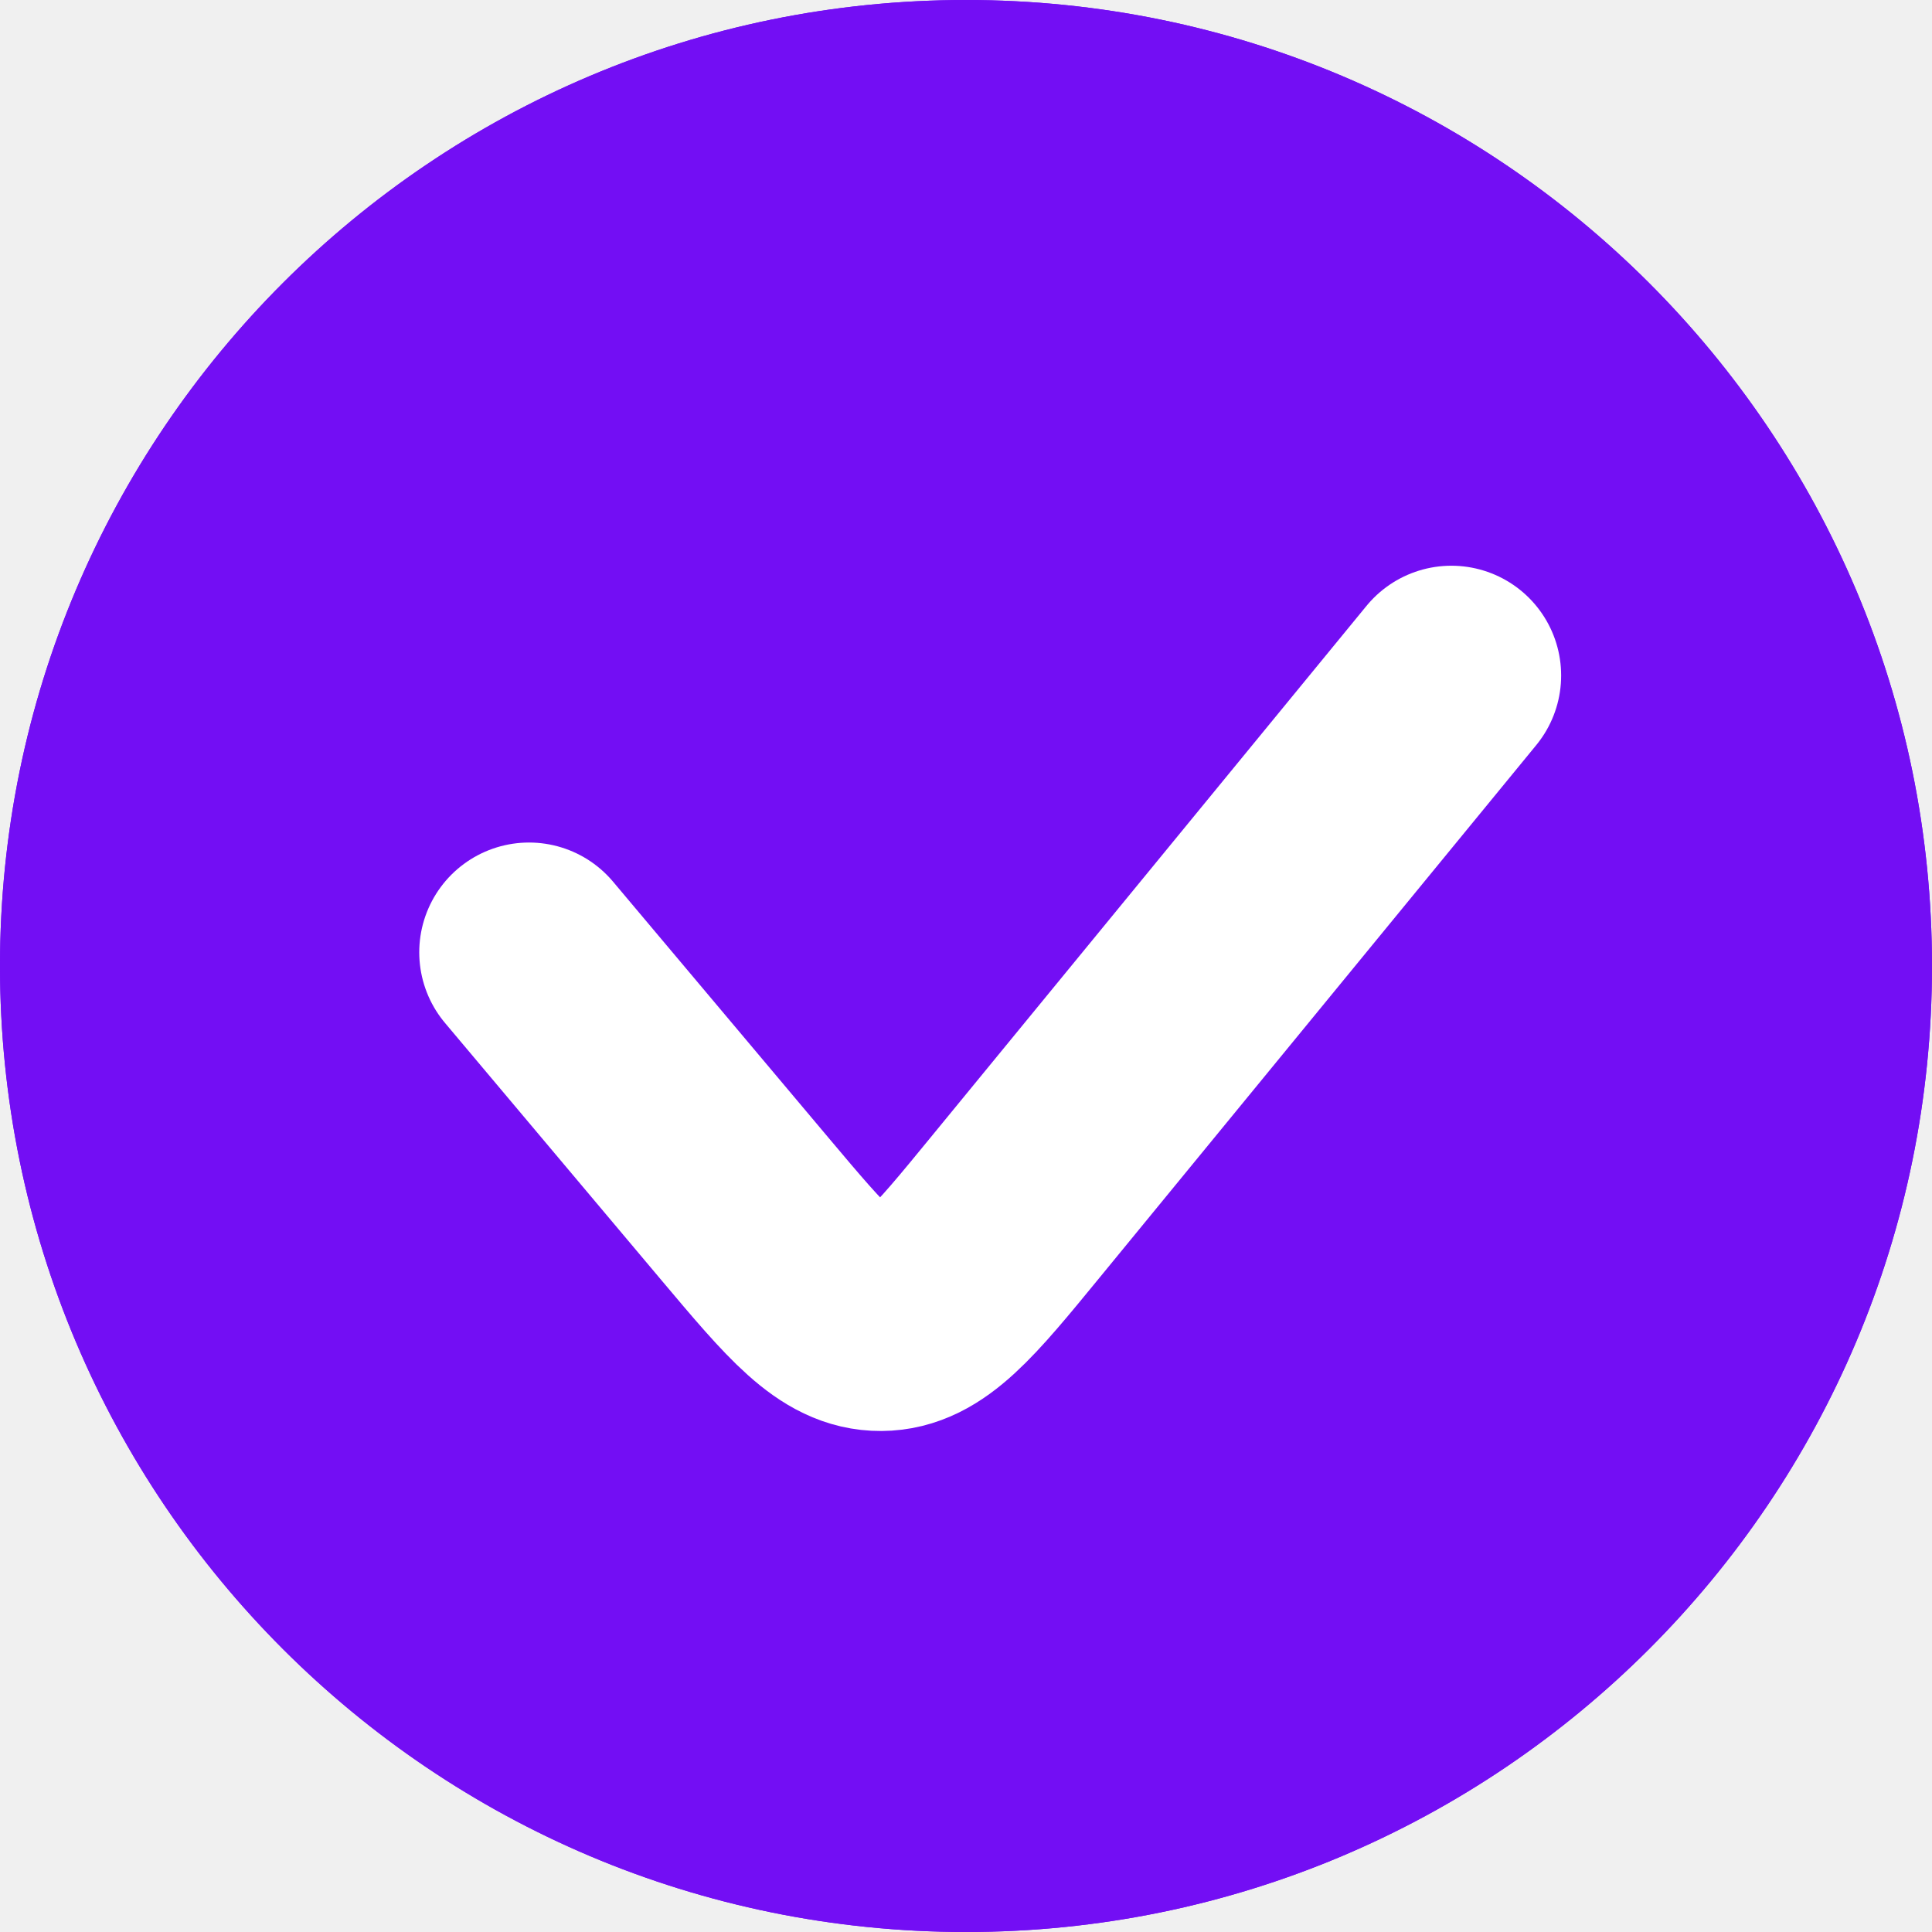
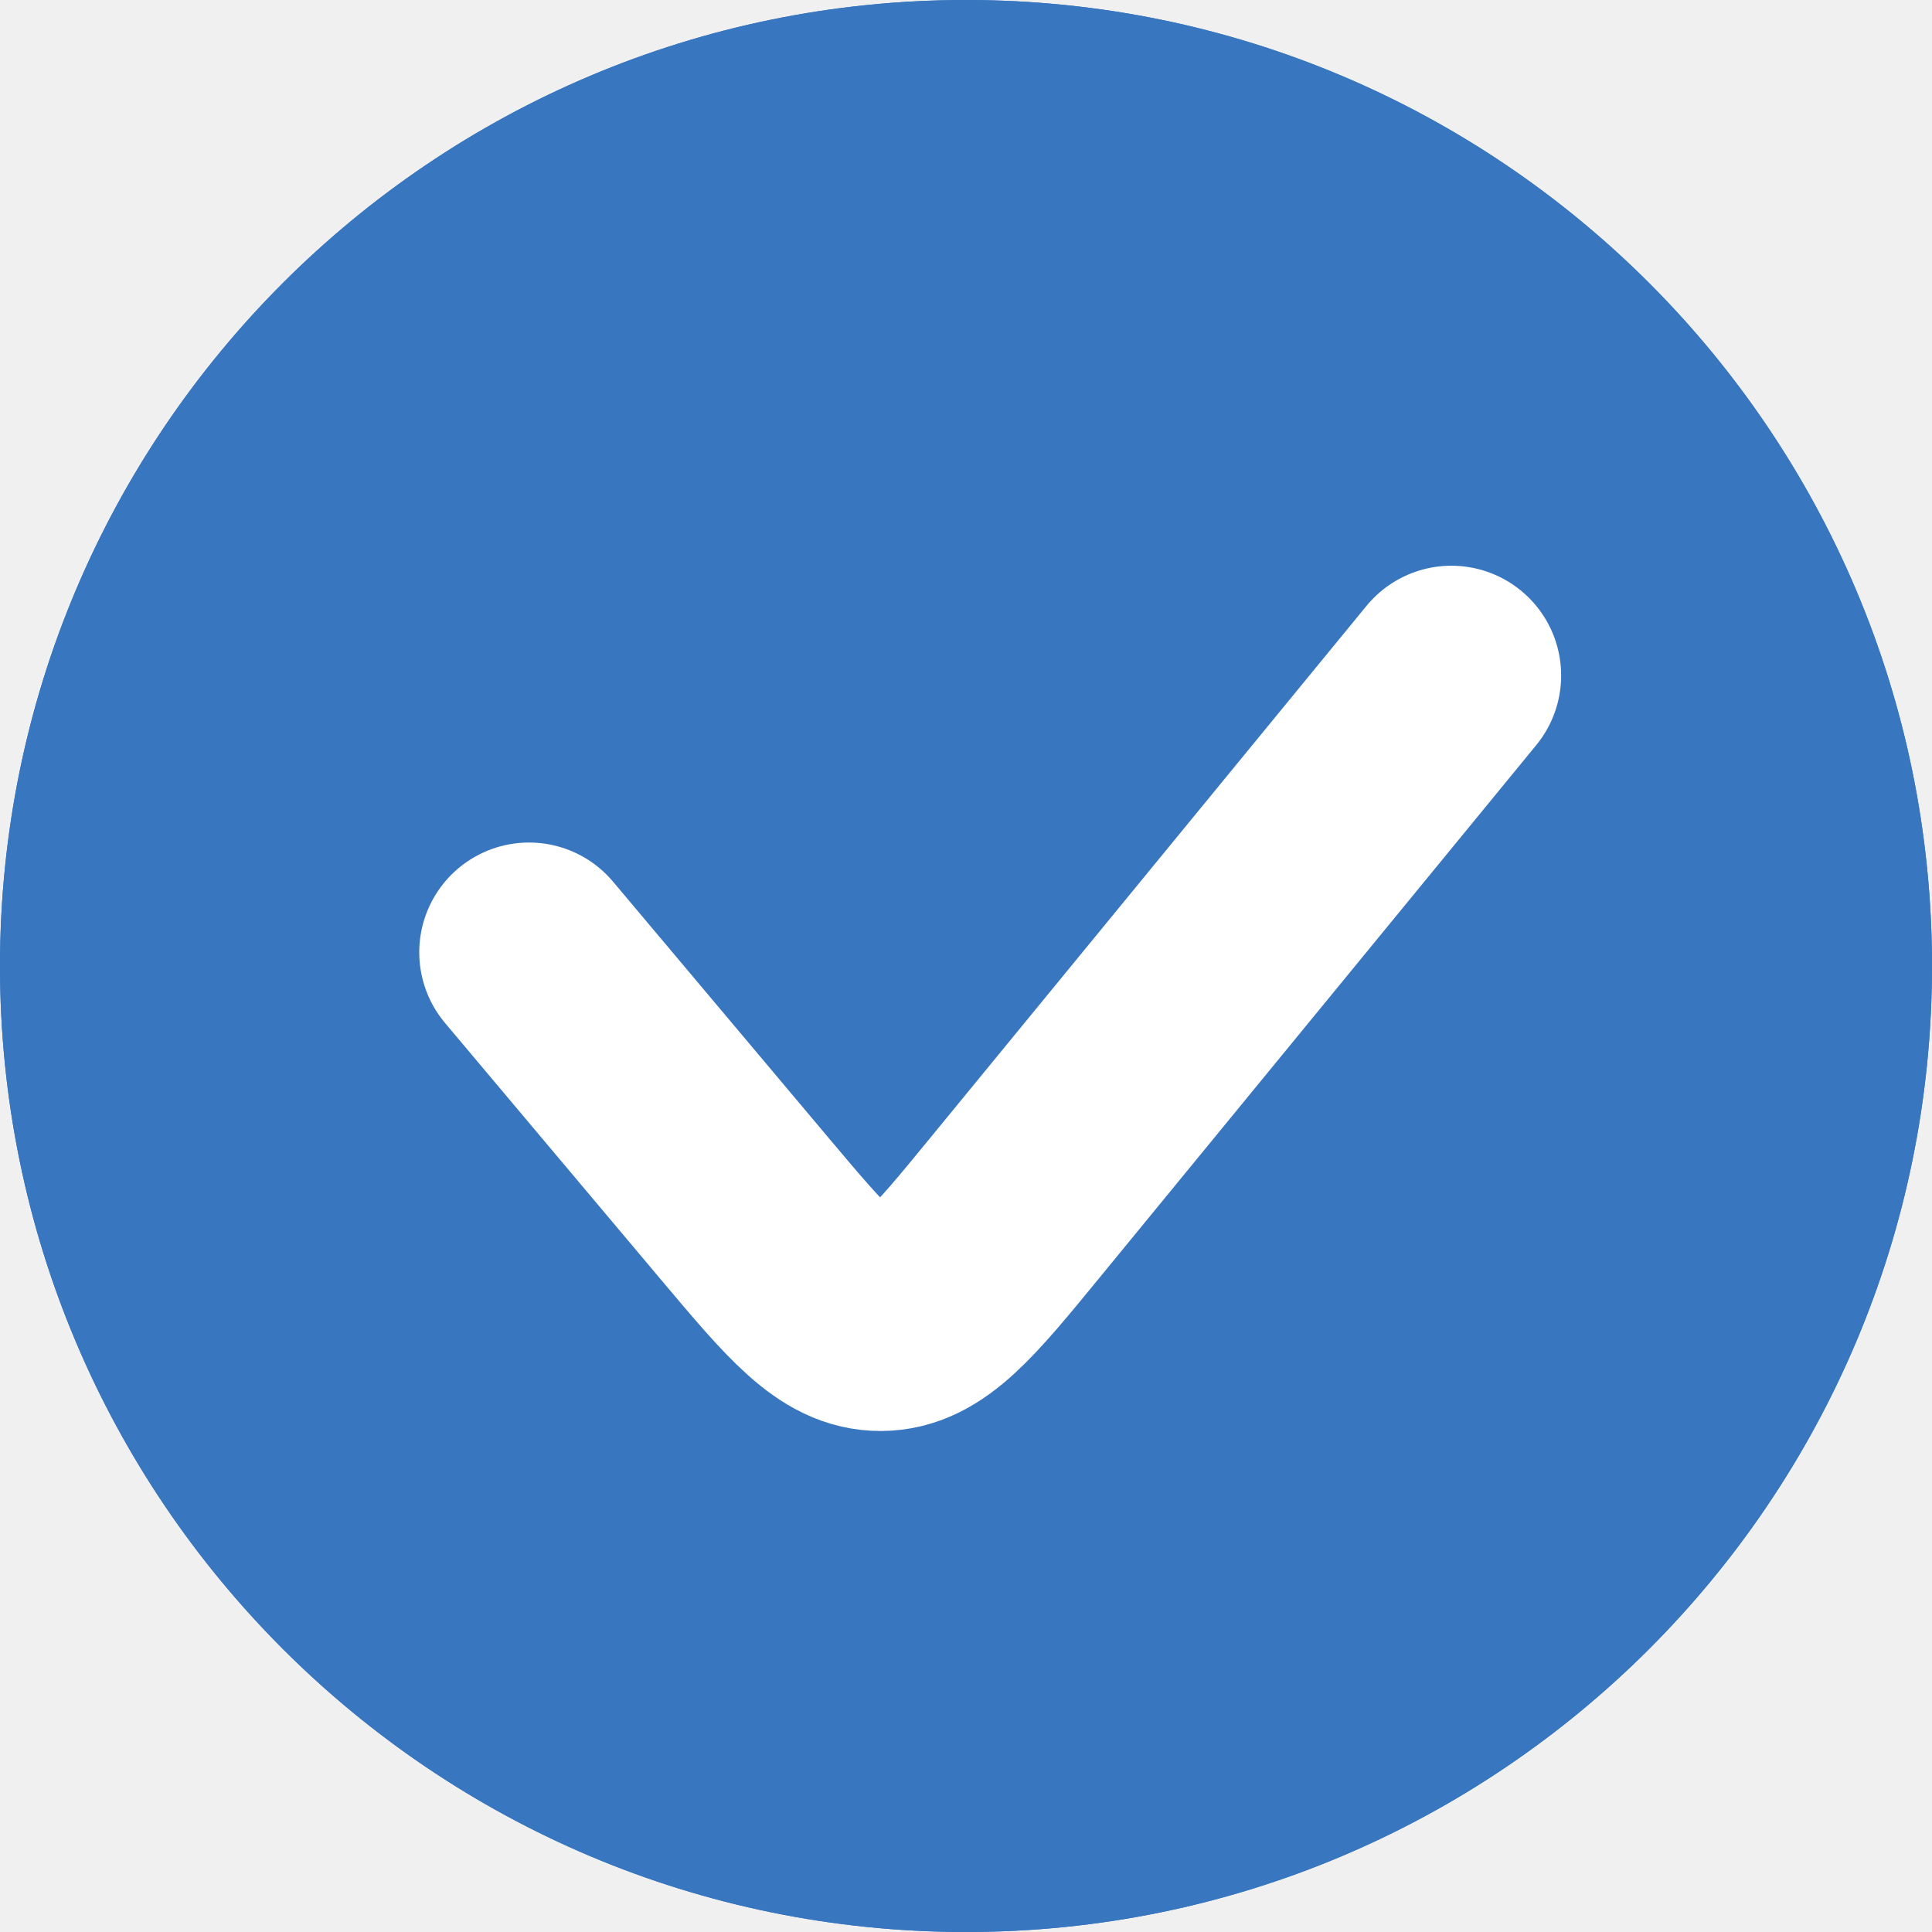
<svg xmlns="http://www.w3.org/2000/svg" width="22" height="22" viewBox="0 0 22 22" fill="none">
-   <circle cx="11" cy="11" r="11" fill="#730EF4" />
-   <circle cx="11" cy="11" r="11" fill="#730EF4" />
+   <circle cx="11" cy="11" r="11" fill="#3876c0" />
+   <circle cx="11" cy="11" r="11" fill="#3876c0" />
  <path d="M6.024 10.844L8.484 13.768C9.202 14.621 9.561 15.048 10.031 15.045C10.5 15.042 10.854 14.611 11.561 13.748L16.527 7.692" stroke="white" stroke-width="2.5" stroke-linecap="round" />
</svg>
